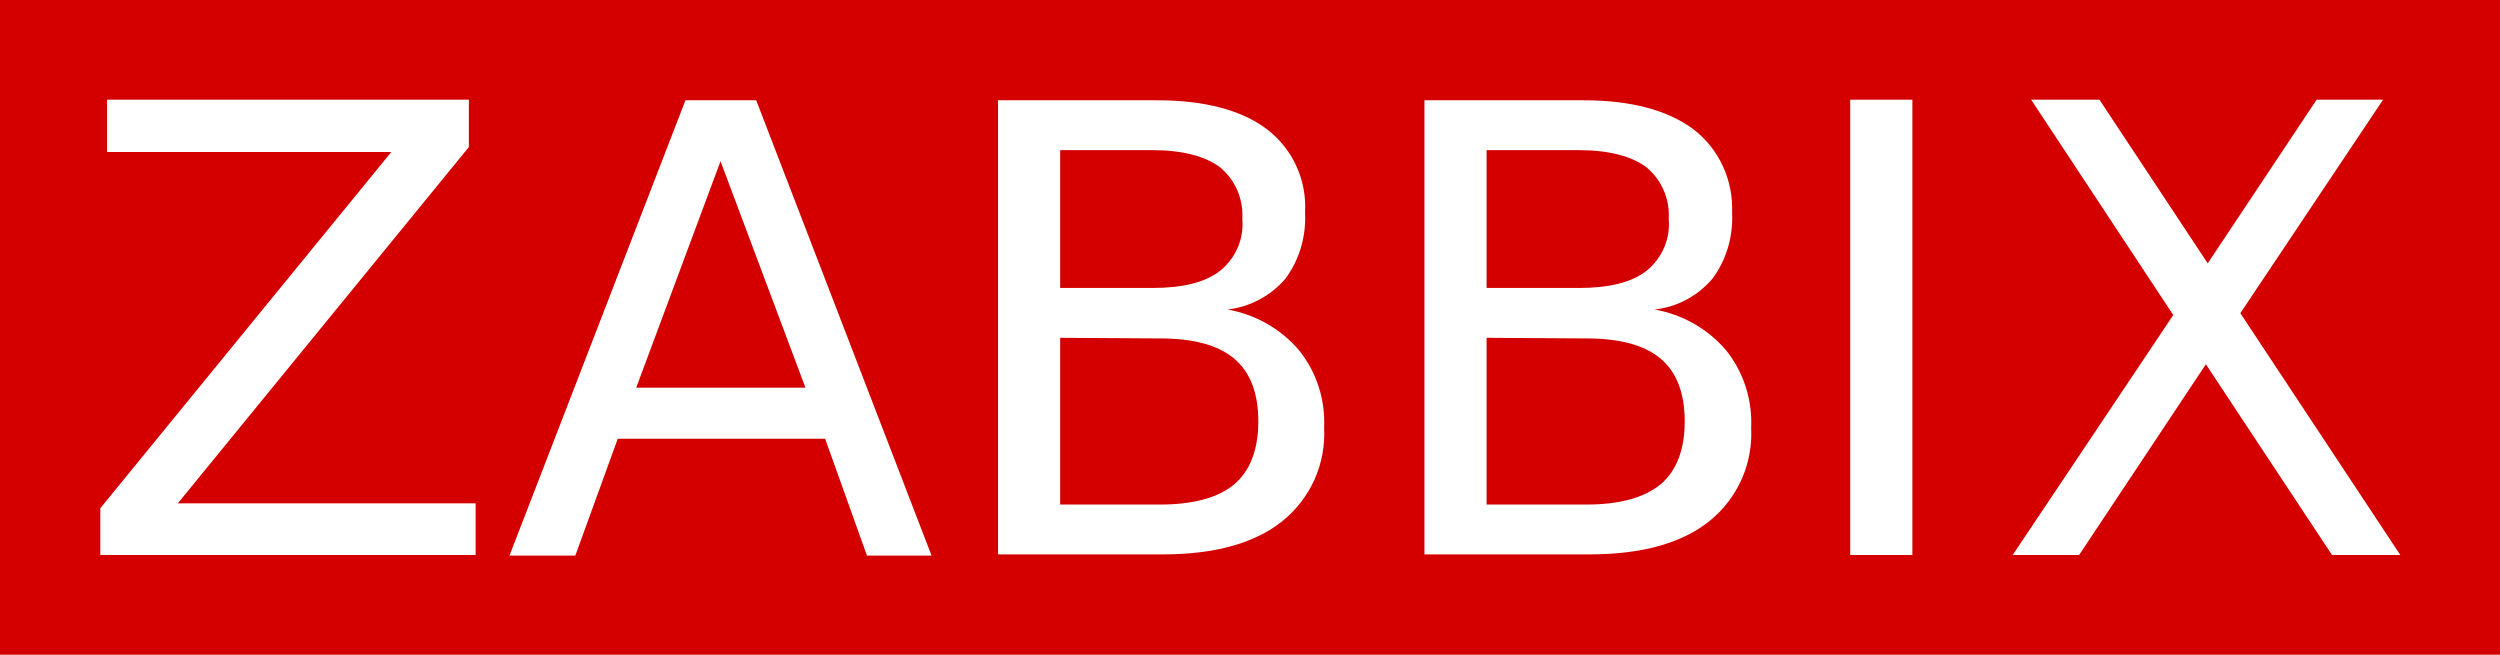
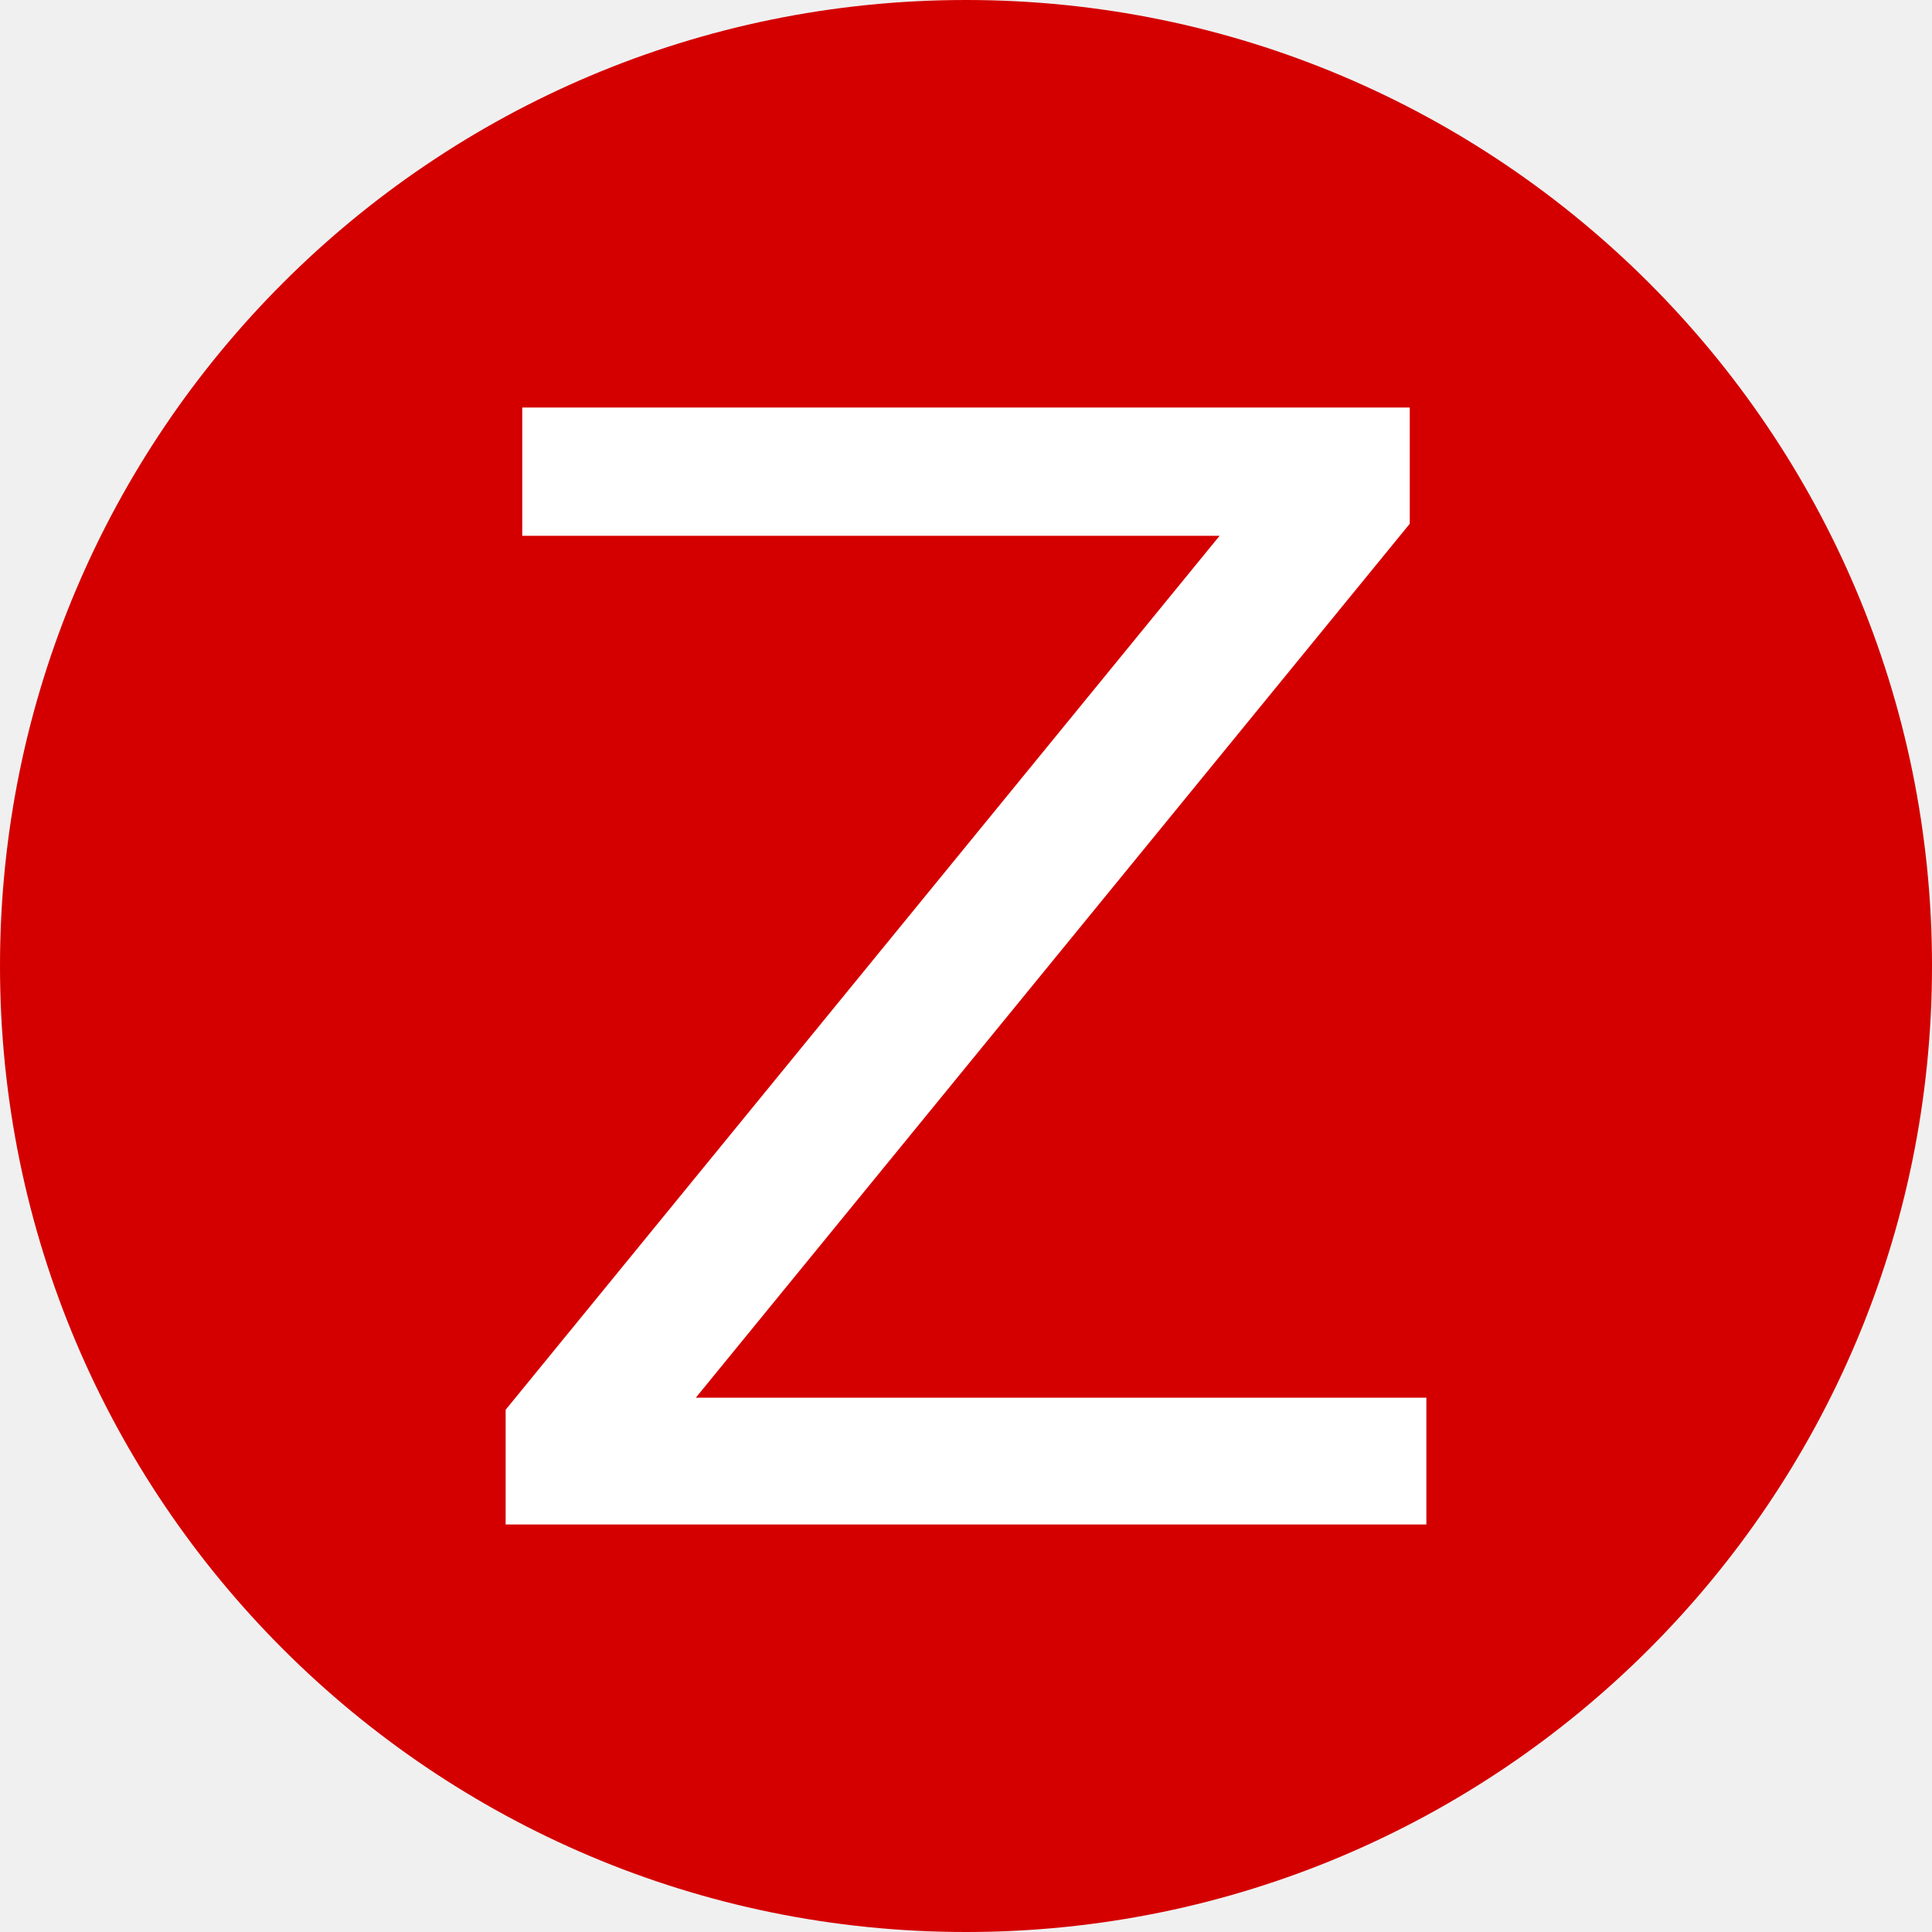
- <svg xmlns="http://www.w3.org/2000/svg" version="1.1" id="Layer_1" x="0px" y="0px" viewBox="0 0 406.3 106.4" style="enable-background:new 0 0 406.3 106.4;" xml:space="preserve">
-   <style type="text/css">
- 	.st0{fill:#D40000;}
- 	.st1{fill:#FFFFFF;}
- </style>
-   <rect class="st0" width="406.3" height="106.4" />
-   <polygon class="st1" points="17.4,16.2 76.2,16.2 76.2,23.9 28.9,81.8 77.3,81.8 77.3,90.2 16.3,90.2 16.3,82.6 63.6,24.7   17.4,24.7 " />
-   <path class="st1" d="M111.4,16.3h11.5l28.5,74h-10.5l-6.8-19h-33.7l-6.9,19H82.8L111.4,16.3z M117.1,26.2L103.4,63h27.5L117.1,26.2z  " />
-   <path class="st1" d="M162.2,16.3h25.9c7.7,0,13.7,1.6,17.8,4.7c4.2,3.2,6.5,8.3,6.2,13.5c0.2,3.9-0.9,7.7-3.2,10.8  c-2.4,2.8-5.8,4.6-9.4,5c4.5,0.8,8.6,3.1,11.6,6.6c2.9,3.6,4.3,8.1,4.1,12.6c0.3,5.9-2.2,11.5-6.8,15.2c-4.5,3.6-11,5.4-19.4,5.4  h-26.8L162.2,16.3L162.2,16.3z M172.3,24.5v22.3h15c4.9,0,8.6-0.9,11-2.8c2.5-2,3.9-5.2,3.6-8.4c0.2-3.2-1.1-6.3-3.6-8.4  c-2.4-1.8-6.1-2.8-11-2.8h-15V24.5z M172.3,54.9V82h16.2c5.4,0,9.5-1.1,12.1-3.3c2.6-2.2,3.9-5.7,3.9-10.2c0-4.6-1.3-8-3.9-10.2  C198,56.1,194,55,188.5,55L172.3,54.9L172.3,54.9z" />
-   <path class="st1" d="M231.5,16.3h25.9c7.7,0,13.6,1.6,17.8,4.7c4.2,3.2,6.5,8.3,6.3,13.5c0.2,3.9-0.9,7.7-3.2,10.8  c-2.4,2.8-5.7,4.6-9.4,5c4.5,0.8,8.6,3.1,11.6,6.6c2.9,3.6,4.3,8.1,4.1,12.6c0.3,5.9-2.2,11.5-6.8,15.2c-4.5,3.6-11,5.4-19.5,5.4  h-26.8L231.5,16.3L231.5,16.3z M241.6,24.5v22.3h15c4.9,0,8.6-0.9,11-2.8c2.5-2,3.9-5.2,3.6-8.4c0.2-3.2-1.1-6.3-3.6-8.4  c-2.4-1.8-6.1-2.8-11-2.8h-15V24.5z M241.6,54.9V82h16.2c5.4,0,9.4-1.1,12.1-3.3c2.6-2.2,3.9-5.7,3.9-10.2c0-4.6-1.3-8-3.9-10.2  s-6.6-3.3-12.1-3.3L241.6,54.9L241.6,54.9z" />
-   <polygon class="st1" points="330.1,16.2 341.2,16.2 358.8,42.8 376.5,16.2 387.3,16.2 364.1,50.9 390.1,90.2 379,90.2 358.5,59.2   337.9,90.2 327.1,90.2 353.2,51.2 " />
-   <rect x="300.7" y="16.2" class="st1" width="10.1" height="74" />
+ <svg xmlns="http://www.w3.org/2000/svg" width="64" height="64" viewBox="0 0 64 64">
+   <circle cx="32" cy="32" r="32" fill="#D40000" />
+   <polygon fill="#FFFFFF" transform="translate(8.6 5.4) scale(0.5)" points="17.4,16.2 76.2,16.2 76.2,23.9 28.9,81.8 77.3,81.8 77.3,90.2 16.3,90.2 16.3,82.6 63.6,24.7 17.4,24.7" />
</svg>
